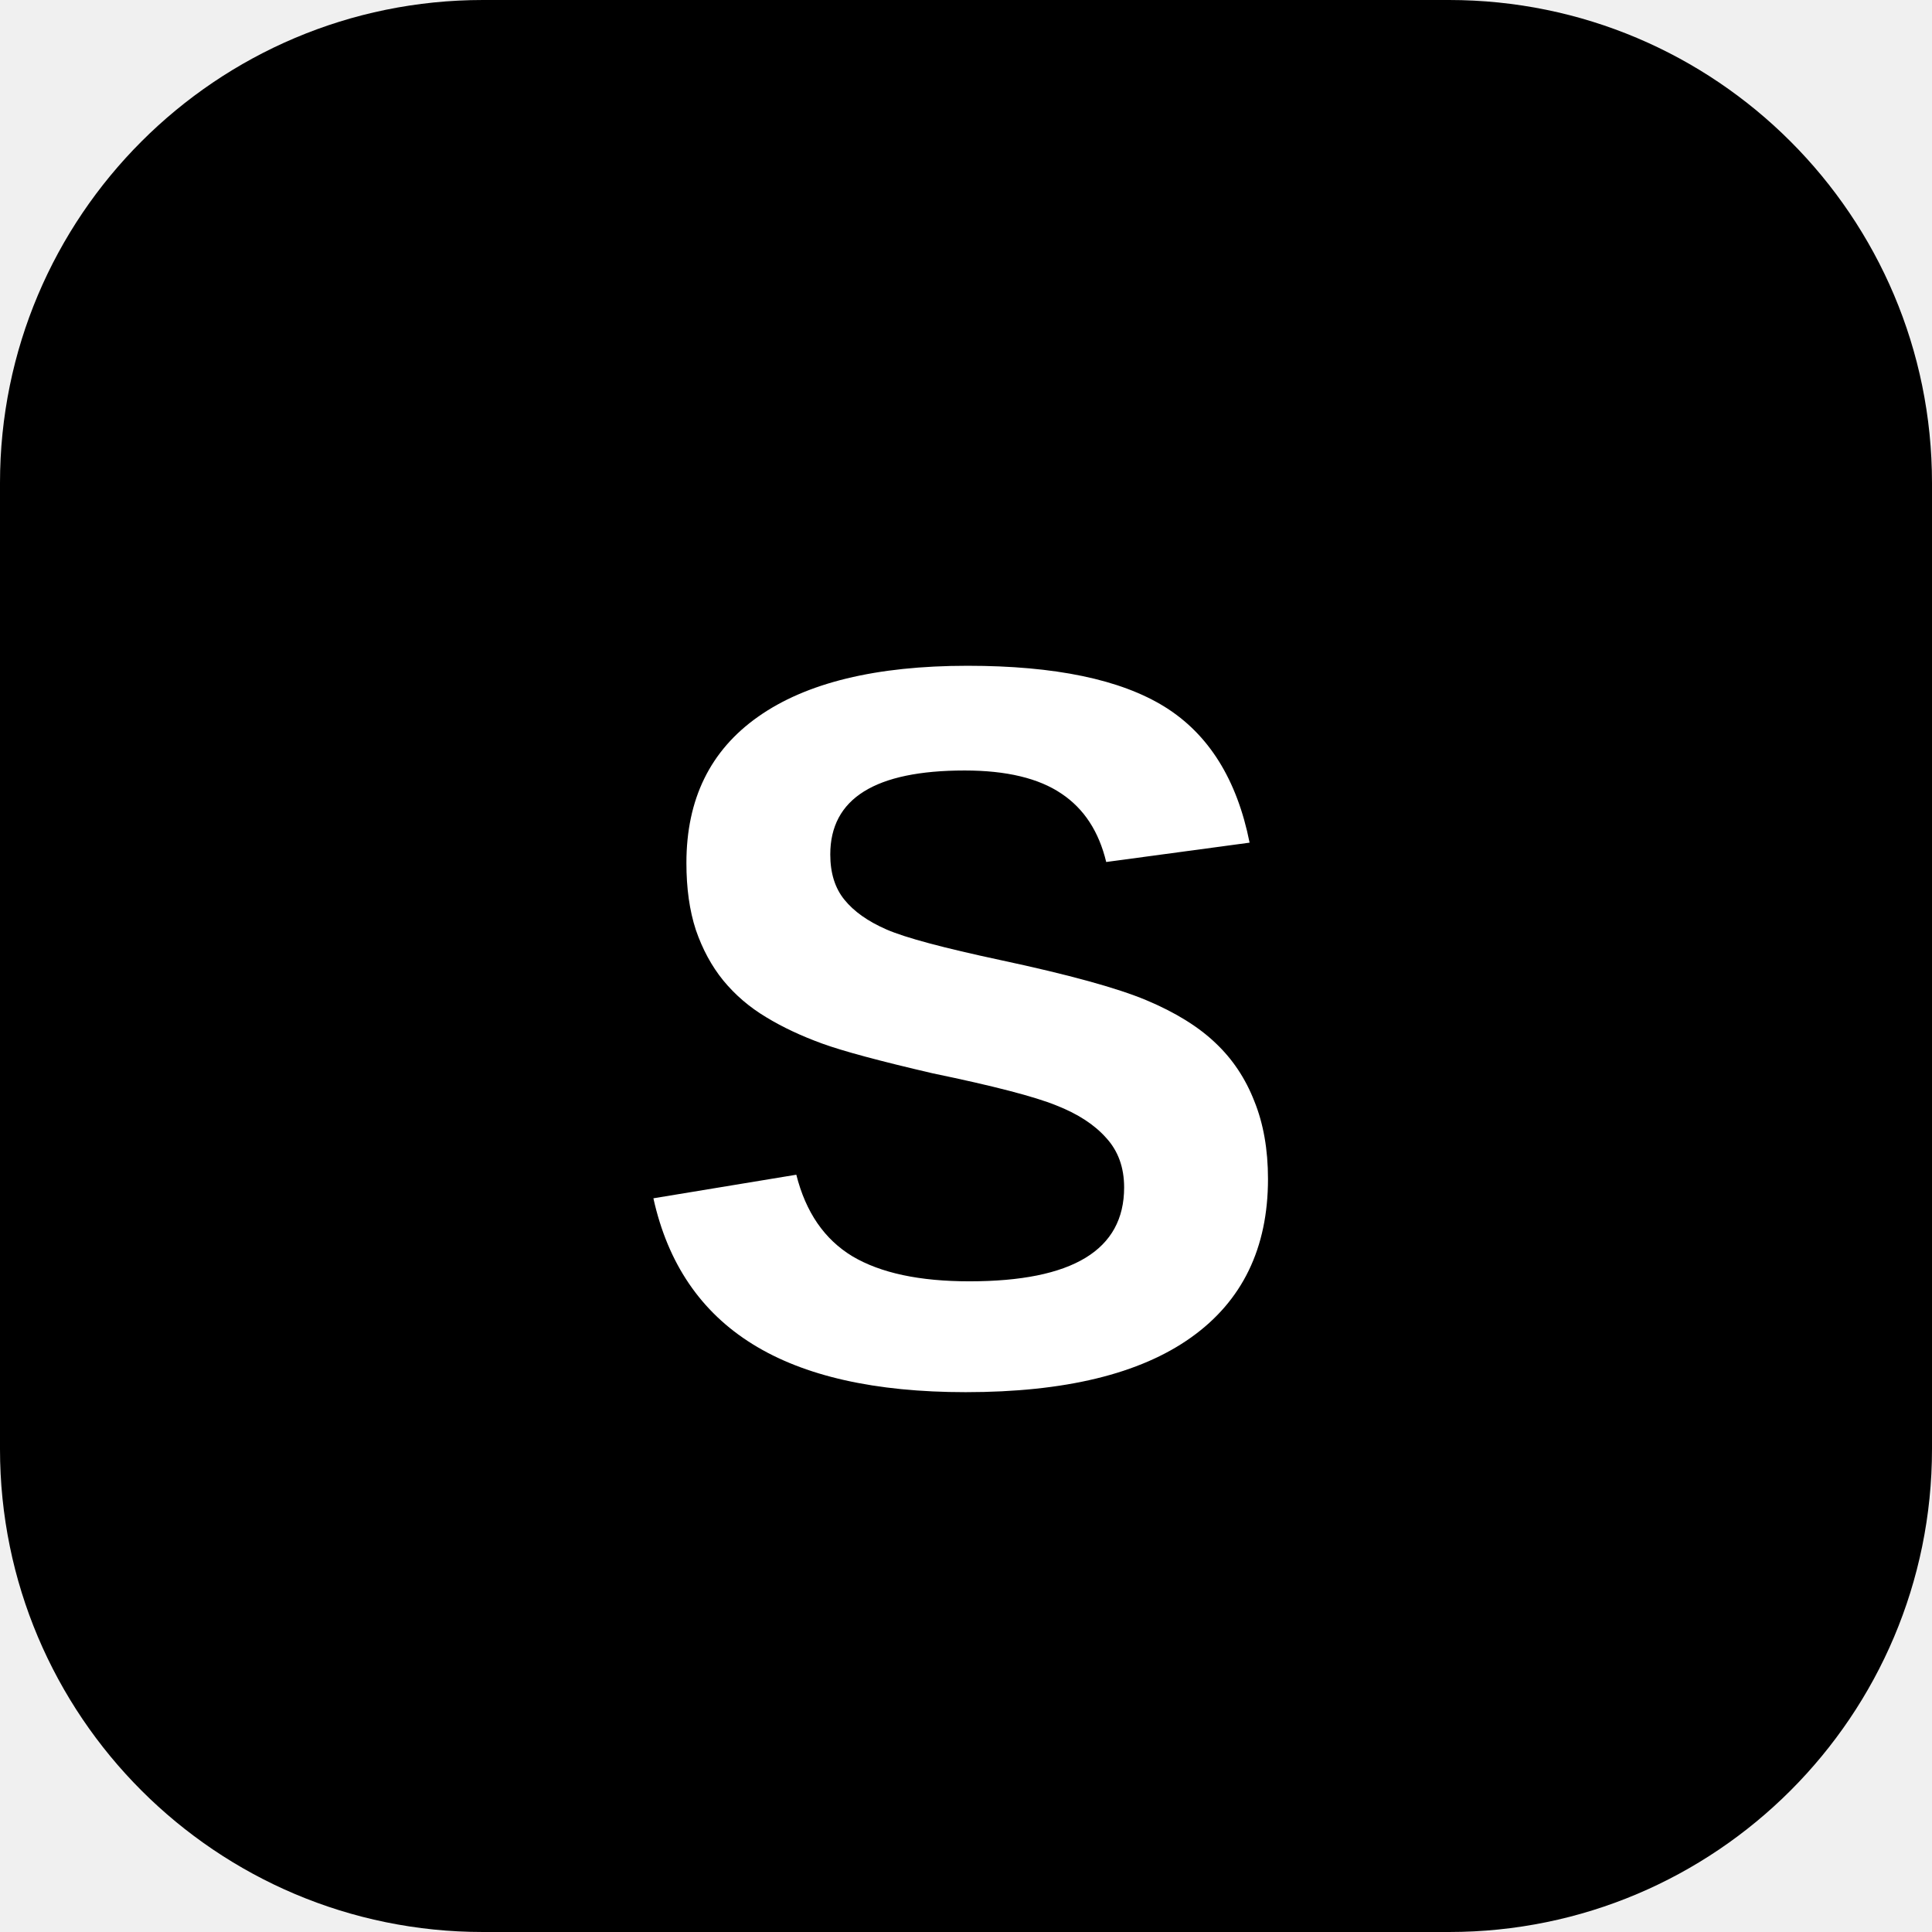
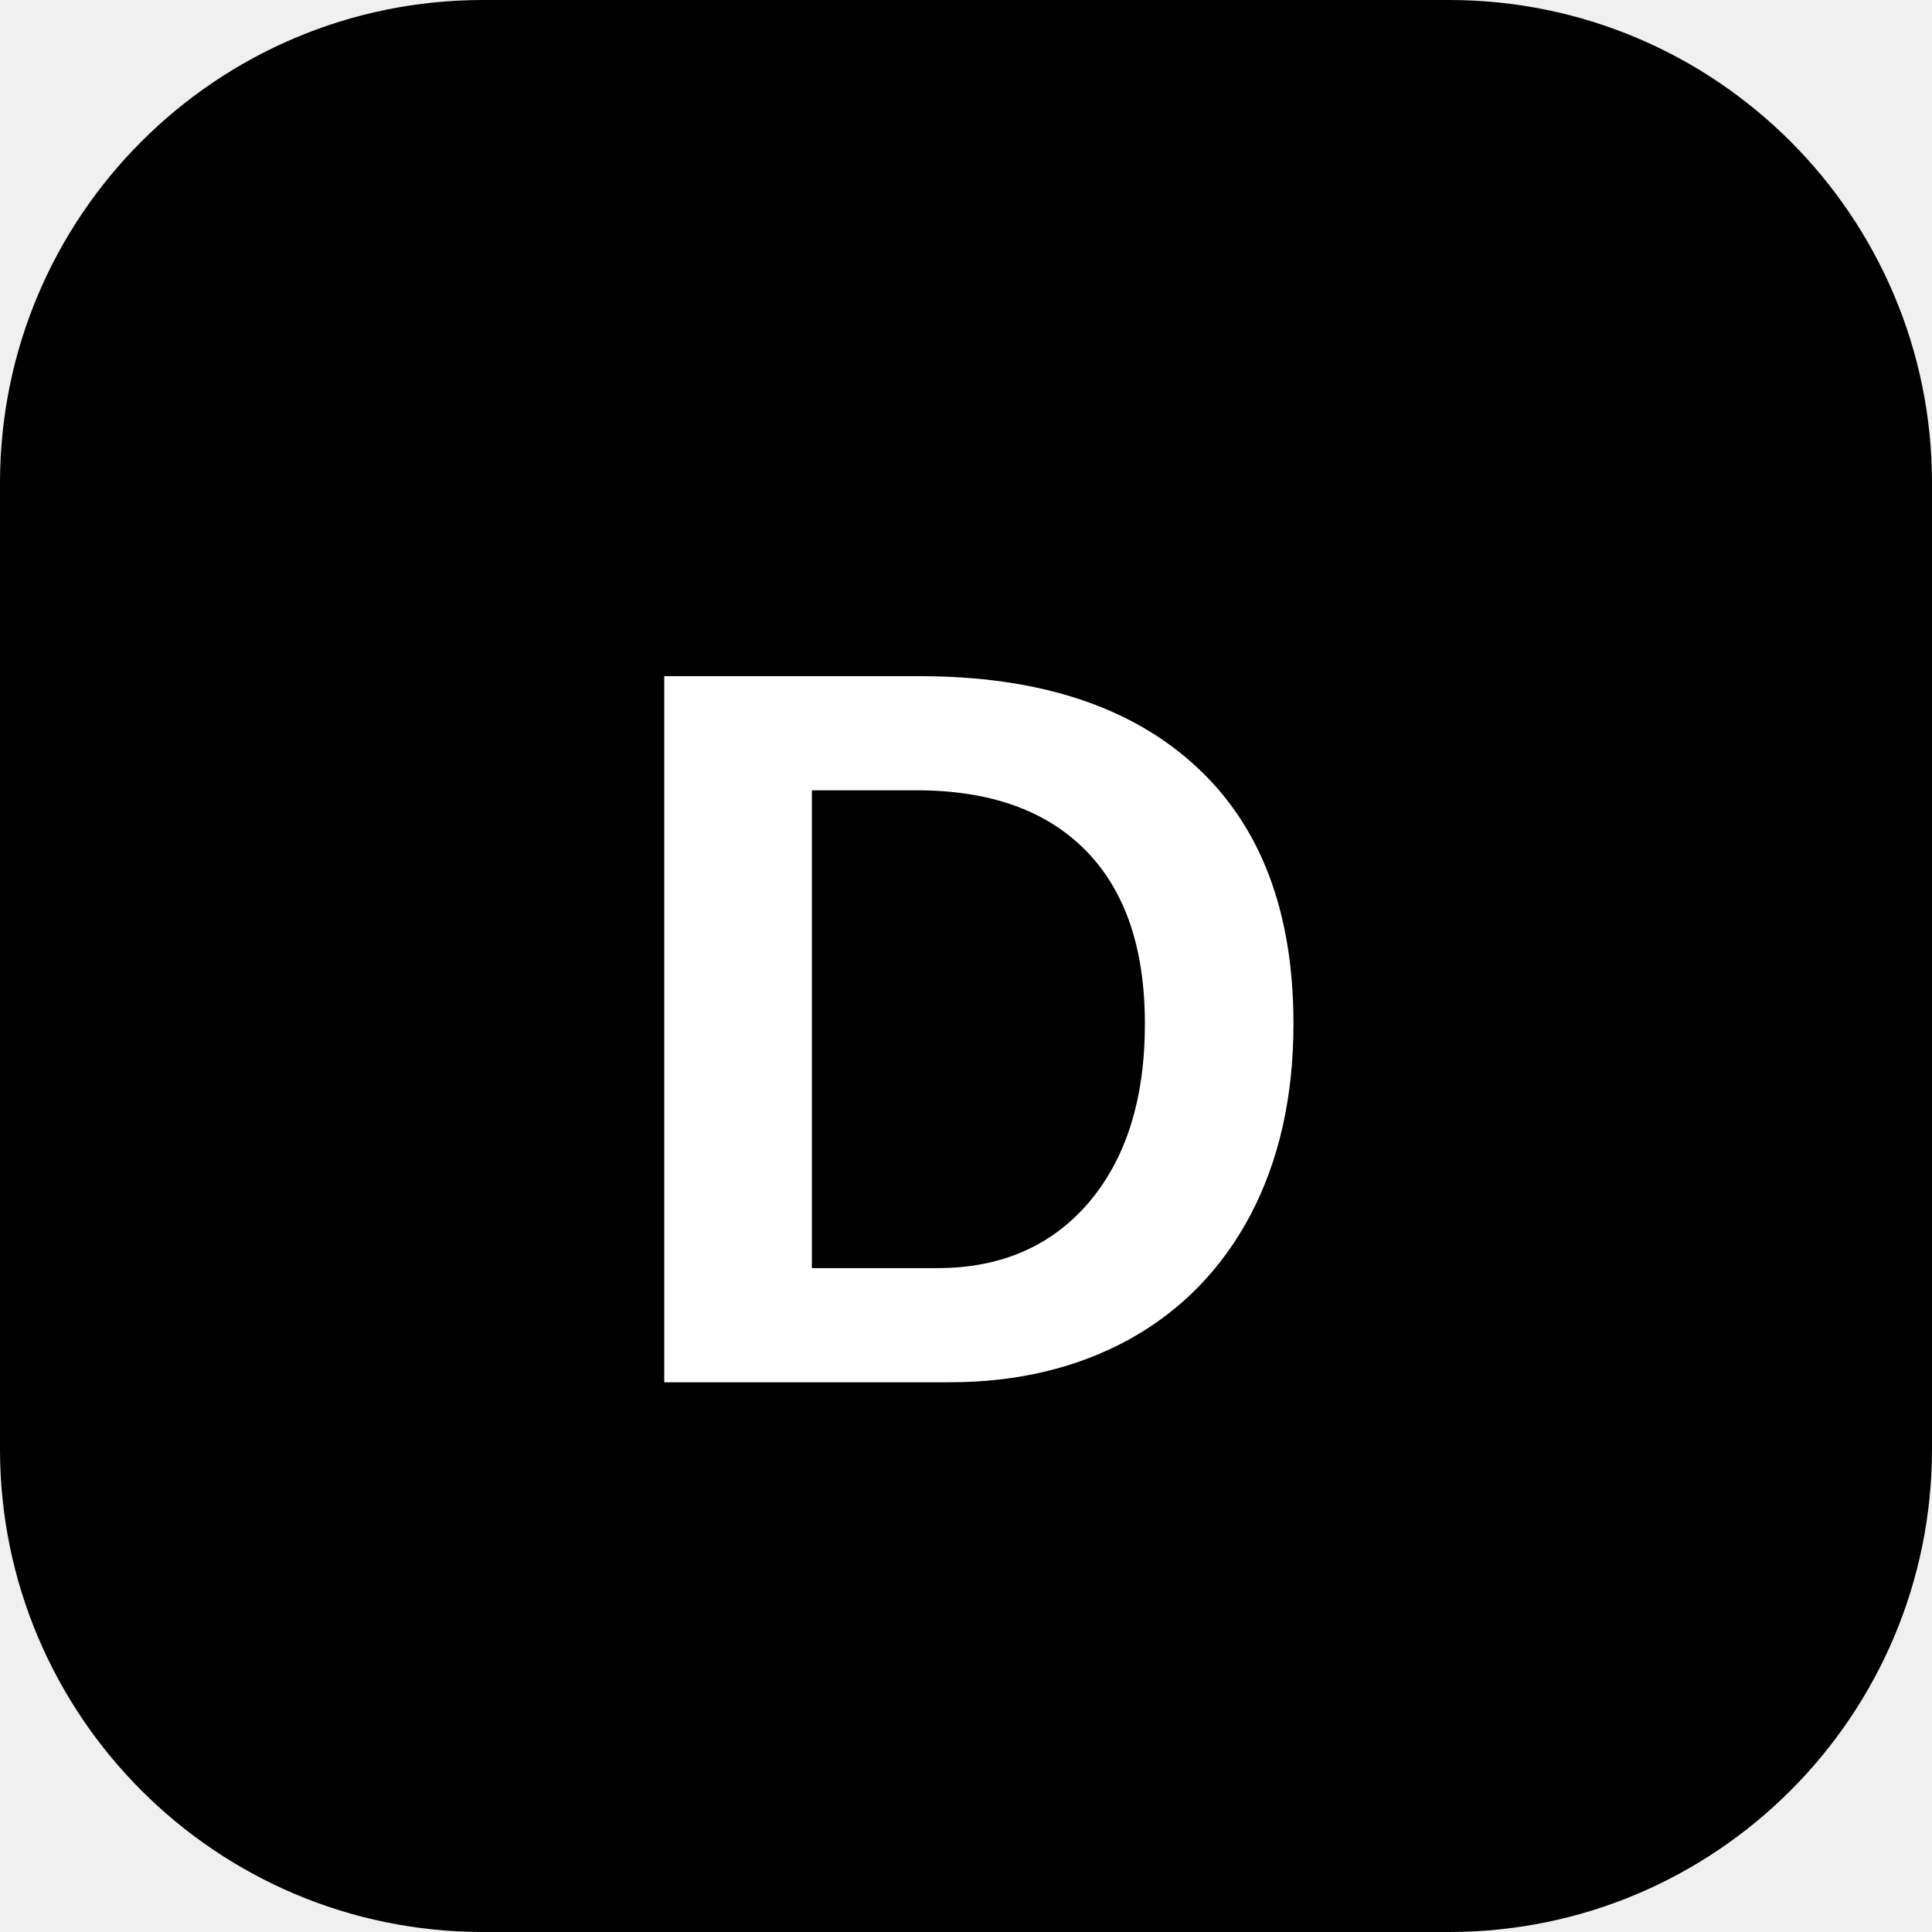
<svg xmlns="http://www.w3.org/2000/svg" viewBox="0 0 64 64">
  <rect width="64" height="64" rx="16" fill="#000000" />
-   <text x="32" y="34" text-anchor="middle" dominant-baseline="central" font-family="Arial, Helvetica, sans-serif" font-weight="700" font-size="34" fill="#ffffff">S</text>
+   <text x="32" y="34" text-anchor="middle" dominant-baseline="central" font-family="Arial, Helvetica, sans-serif" font-weight="700" font-size="34" fill="#ffffff">D</text>
</svg>
